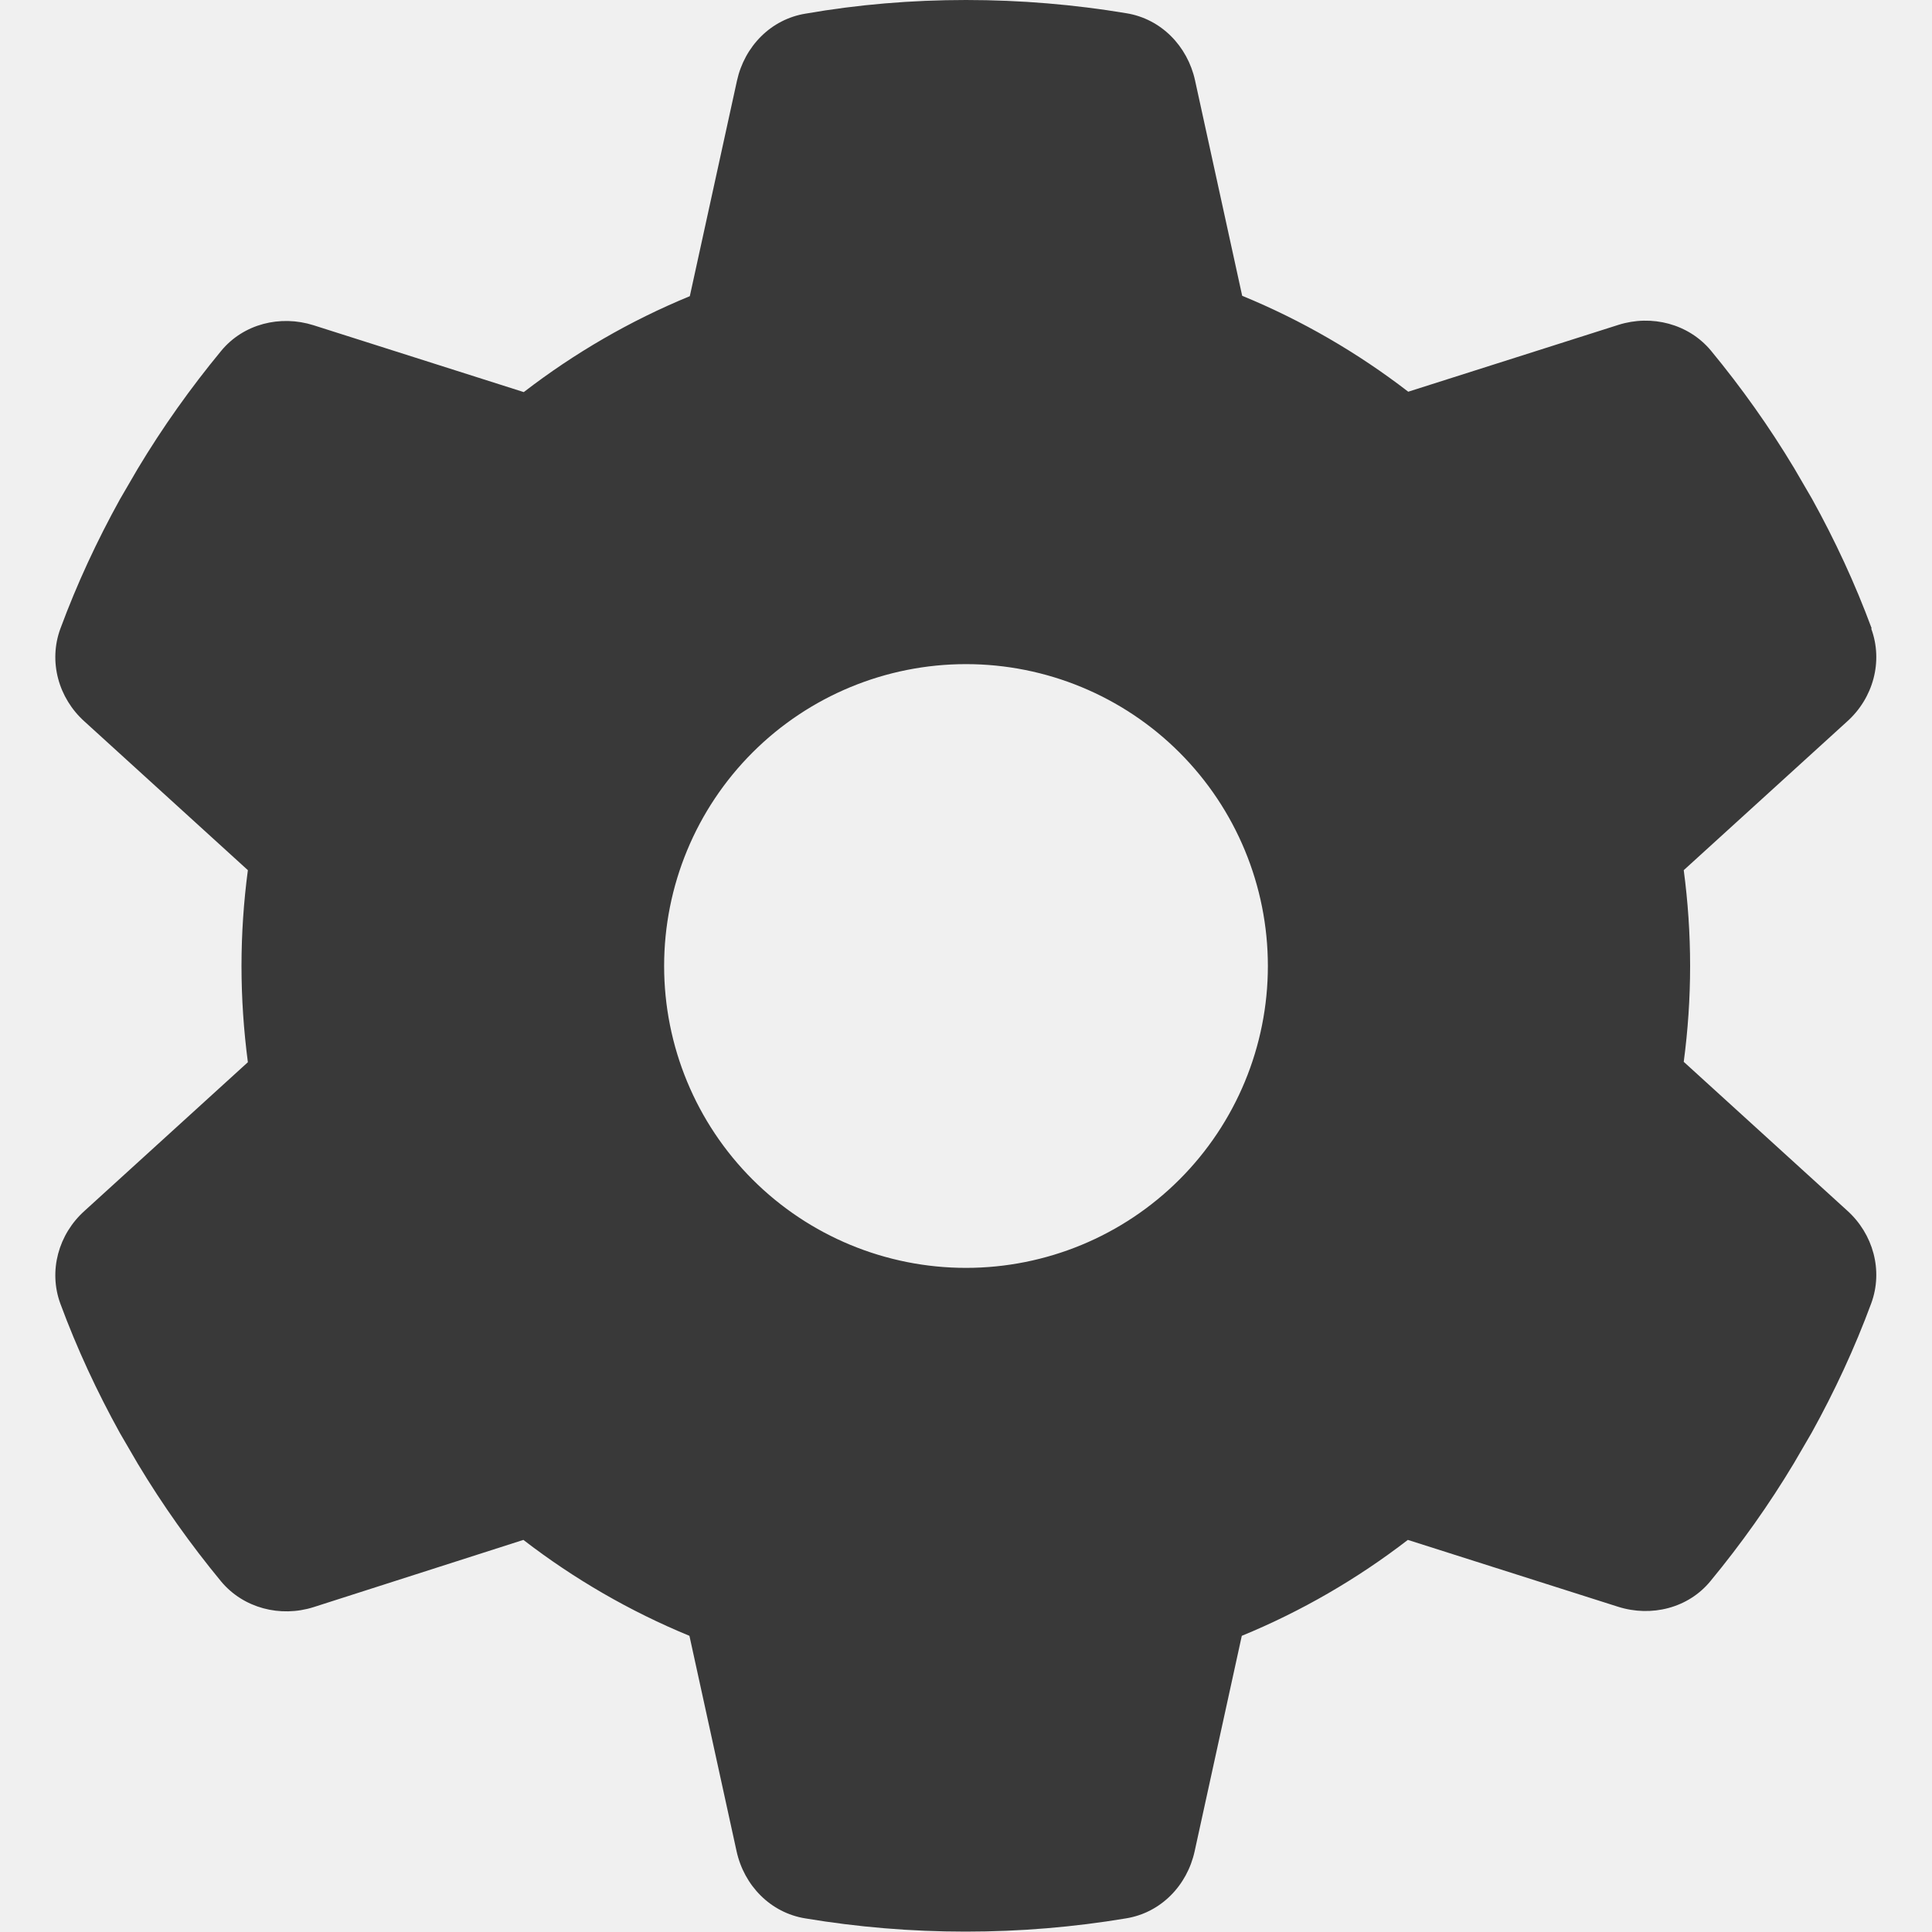
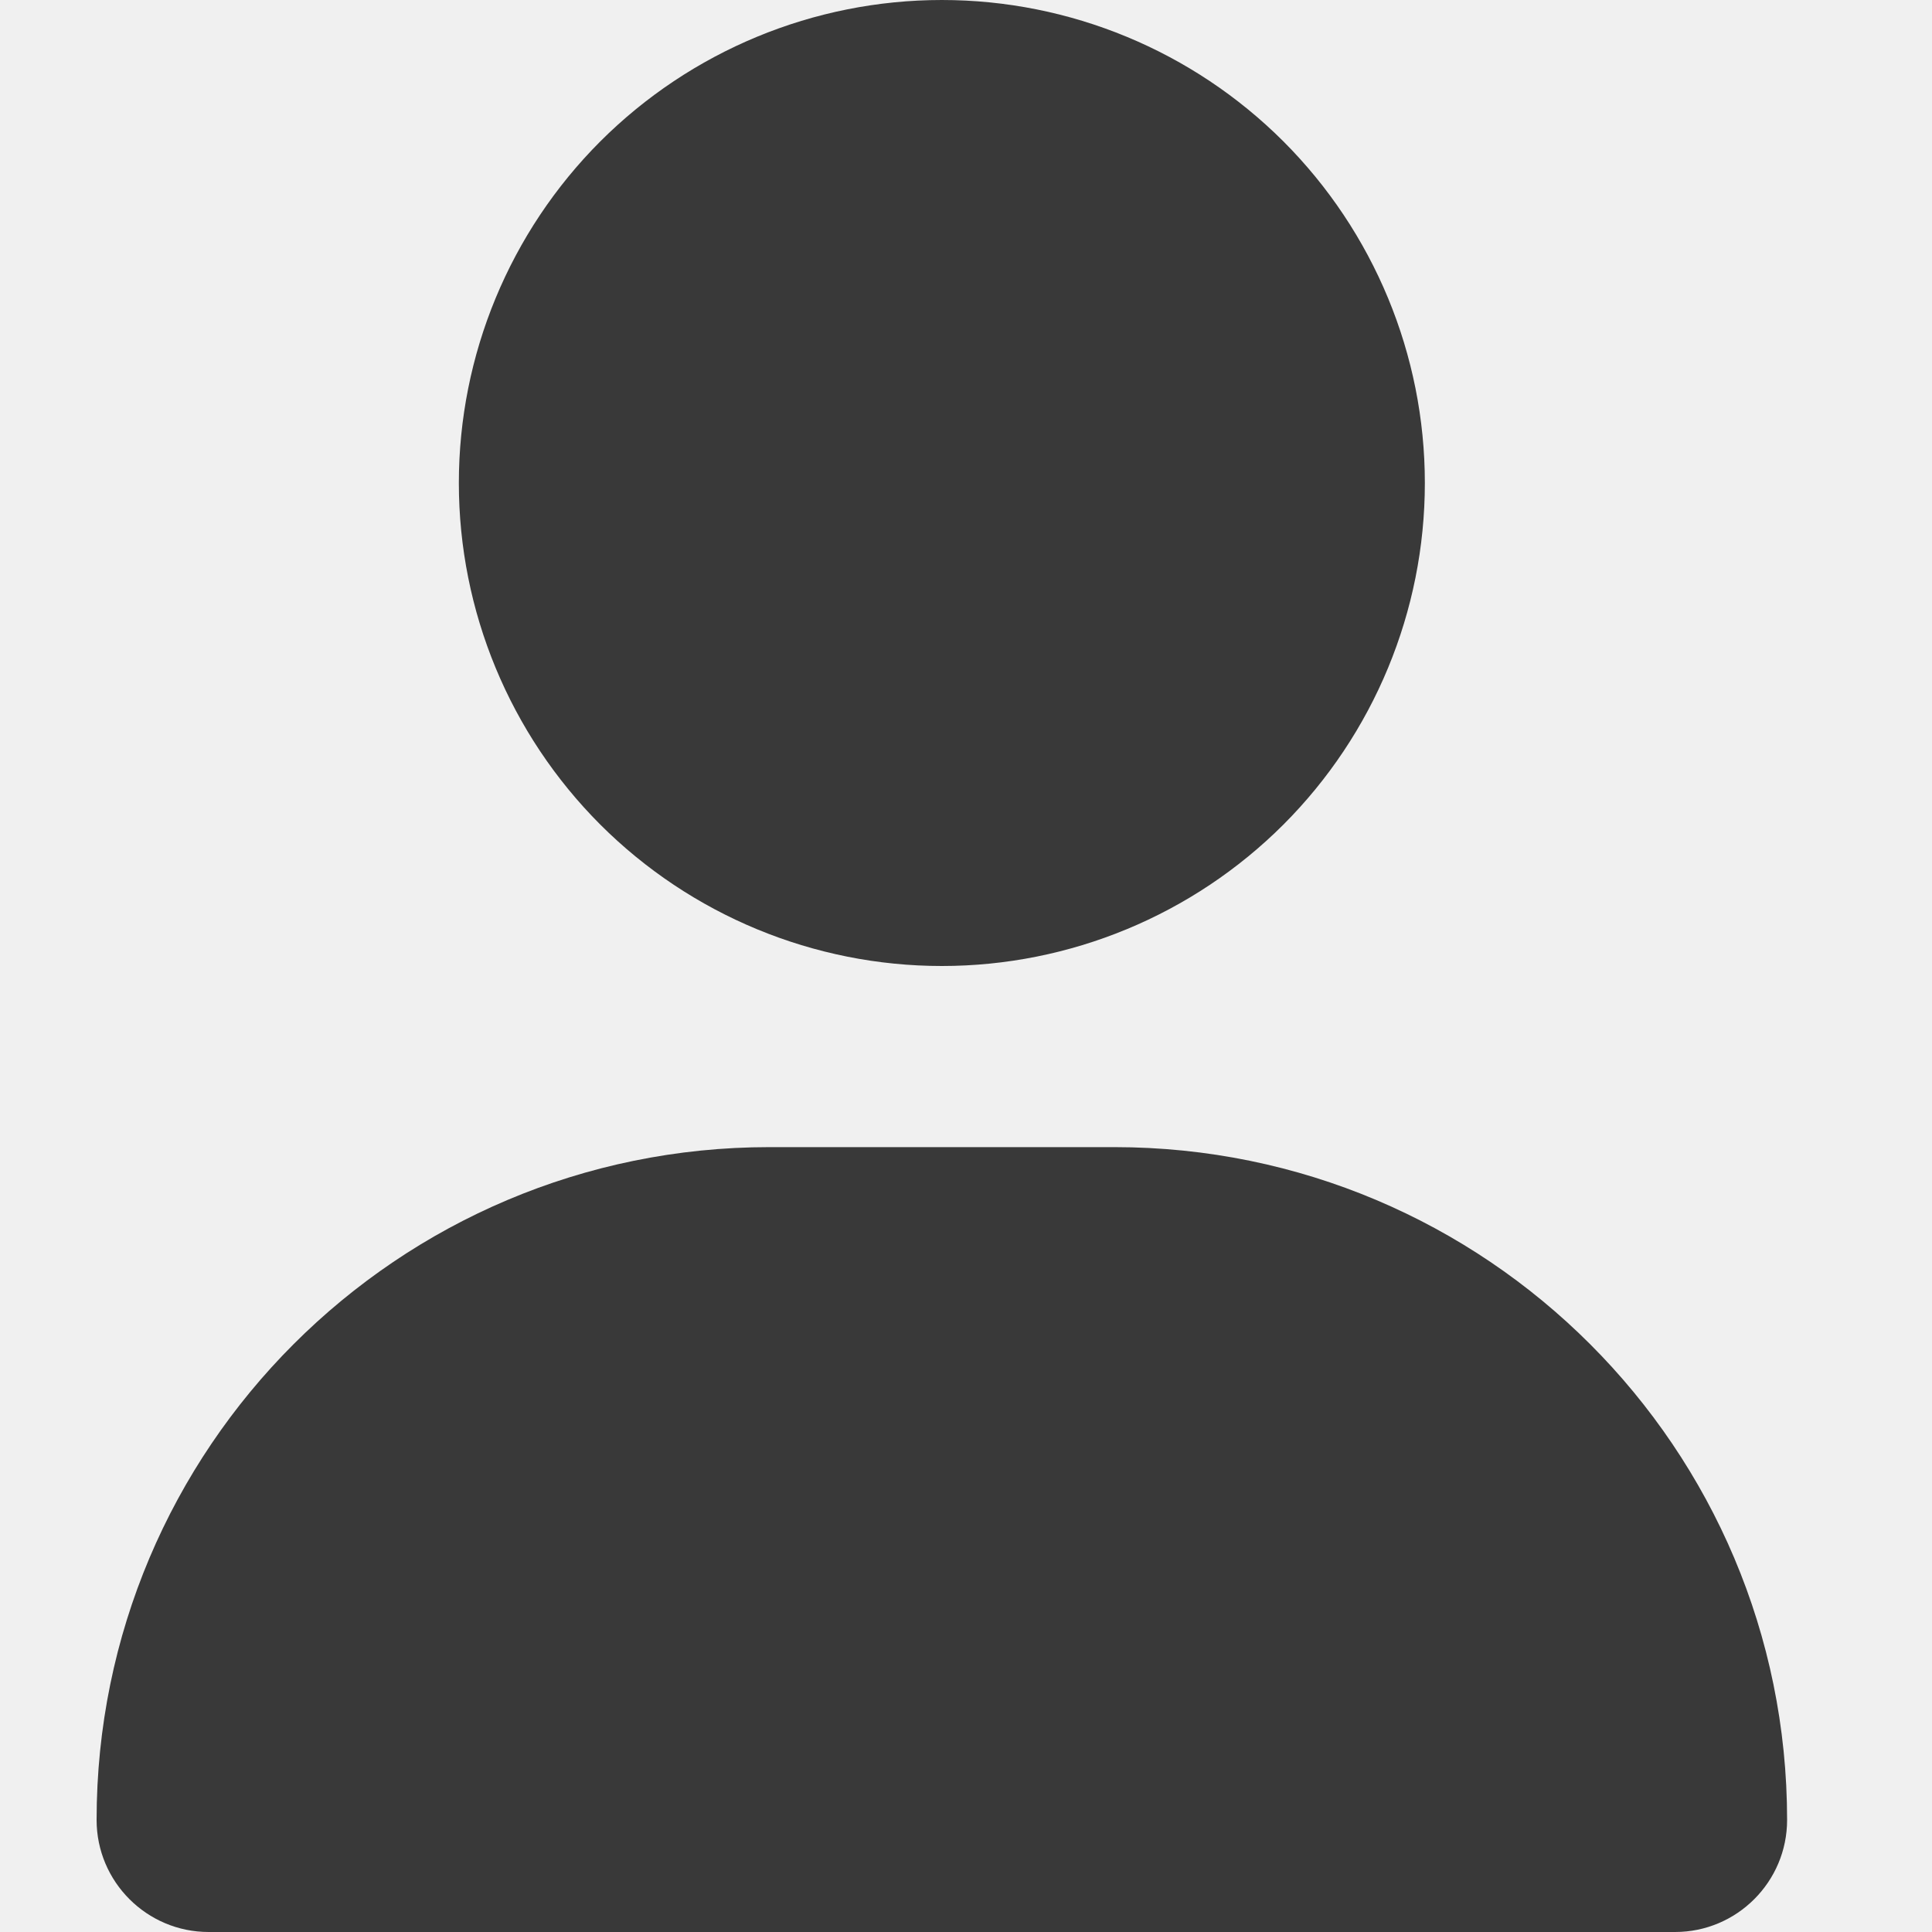
<svg xmlns="http://www.w3.org/2000/svg" width="20" height="20" viewBox="0 0 20 20" fill="none">
-   <g clip-path="url(#clip0_2099_12680)">
-     <path d="M19.371 6.508C19.496 6.848 19.391 7.227 19.121 7.469L17.43 9.008C17.473 9.332 17.496 9.664 17.496 10C17.496 10.336 17.473 10.668 17.43 10.992L19.121 12.531C19.391 12.773 19.496 13.152 19.371 13.492C19.199 13.957 18.992 14.402 18.754 14.832L18.57 15.148C18.312 15.578 18.023 15.984 17.707 16.367C17.477 16.648 17.094 16.742 16.75 16.633L14.574 15.941C14.051 16.344 13.473 16.68 12.855 16.934L12.367 19.164C12.289 19.52 12.016 19.801 11.656 19.859C11.117 19.949 10.562 19.996 9.996 19.996C9.43 19.996 8.875 19.949 8.336 19.859C7.977 19.801 7.703 19.52 7.625 19.164L7.137 16.934C6.52 16.68 5.941 16.344 5.418 15.941L3.246 16.637C2.902 16.746 2.52 16.648 2.289 16.371C1.973 15.988 1.684 15.582 1.426 15.152L1.242 14.836C1.004 14.406 0.797 13.961 0.625 13.496C0.5 13.156 0.605 12.777 0.875 12.535L2.566 10.996C2.523 10.668 2.5 10.336 2.5 10C2.5 9.664 2.523 9.332 2.566 9.008L0.875 7.469C0.605 7.227 0.5 6.848 0.625 6.508C0.797 6.043 1.004 5.598 1.242 5.168L1.426 4.852C1.684 4.422 1.973 4.016 2.289 3.633C2.52 3.352 2.902 3.258 3.246 3.367L5.422 4.059C5.945 3.656 6.523 3.32 7.141 3.066L7.629 0.836C7.707 0.48 7.98 0.199 8.34 0.141C8.879 0.047 9.434 0 10 0C10.566 0 11.121 0.047 11.66 0.137C12.02 0.195 12.293 0.477 12.371 0.832L12.859 3.062C13.477 3.316 14.055 3.652 14.578 4.055L16.754 3.363C17.098 3.254 17.48 3.352 17.711 3.629C18.027 4.012 18.316 4.418 18.574 4.848L18.758 5.164C18.996 5.594 19.203 6.039 19.375 6.504L19.371 6.508ZM10 13.125C10.829 13.125 11.624 12.796 12.21 12.21C12.796 11.624 13.125 10.829 13.125 10C13.125 9.171 12.796 8.376 12.21 7.79C11.624 7.204 10.829 6.875 10 6.875C9.171 6.875 8.376 7.204 7.79 7.79C7.204 8.376 6.875 9.171 6.875 10C6.875 10.829 7.204 11.624 7.79 12.21C8.376 12.796 9.171 13.125 10 13.125Z" fill="#393939" />
+   <g clip-path="url(#clip0_2099_12639)">
+     <path d="M9.75 10C11.076 10 12.348 9.473 13.286 8.536C14.223 7.598 14.75 6.326 14.75 5C14.75 3.674 14.223 2.402 13.286 1.464C12.348 0.527 11.076 0 9.75 0C8.424 0 7.152 0.527 6.214 1.464C5.277 2.402 4.75 3.674 4.75 5C4.75 6.326 5.277 7.598 6.214 8.536C7.152 9.473 8.424 10 9.75 10ZM7.965 11.875C4.117 11.875 1 14.992 1 18.84C1 19.48 1.52 20 2.16 20H17.34C17.98 20 18.5 19.48 18.5 18.84C18.5 14.992 15.383 11.875 11.535 11.875H7.965Z" fill="#393939" />
  </g>
  <defs>
-     <clipPath id="clip0_2099_12680">
-       <rect width="20" height="20" fill="white" />
+     <clipPath id="clip0_2099_12639">
+       <rect width="17.5" height="20" fill="white" transform="translate(1)" />
    </clipPath>
  </defs>
</svg>
